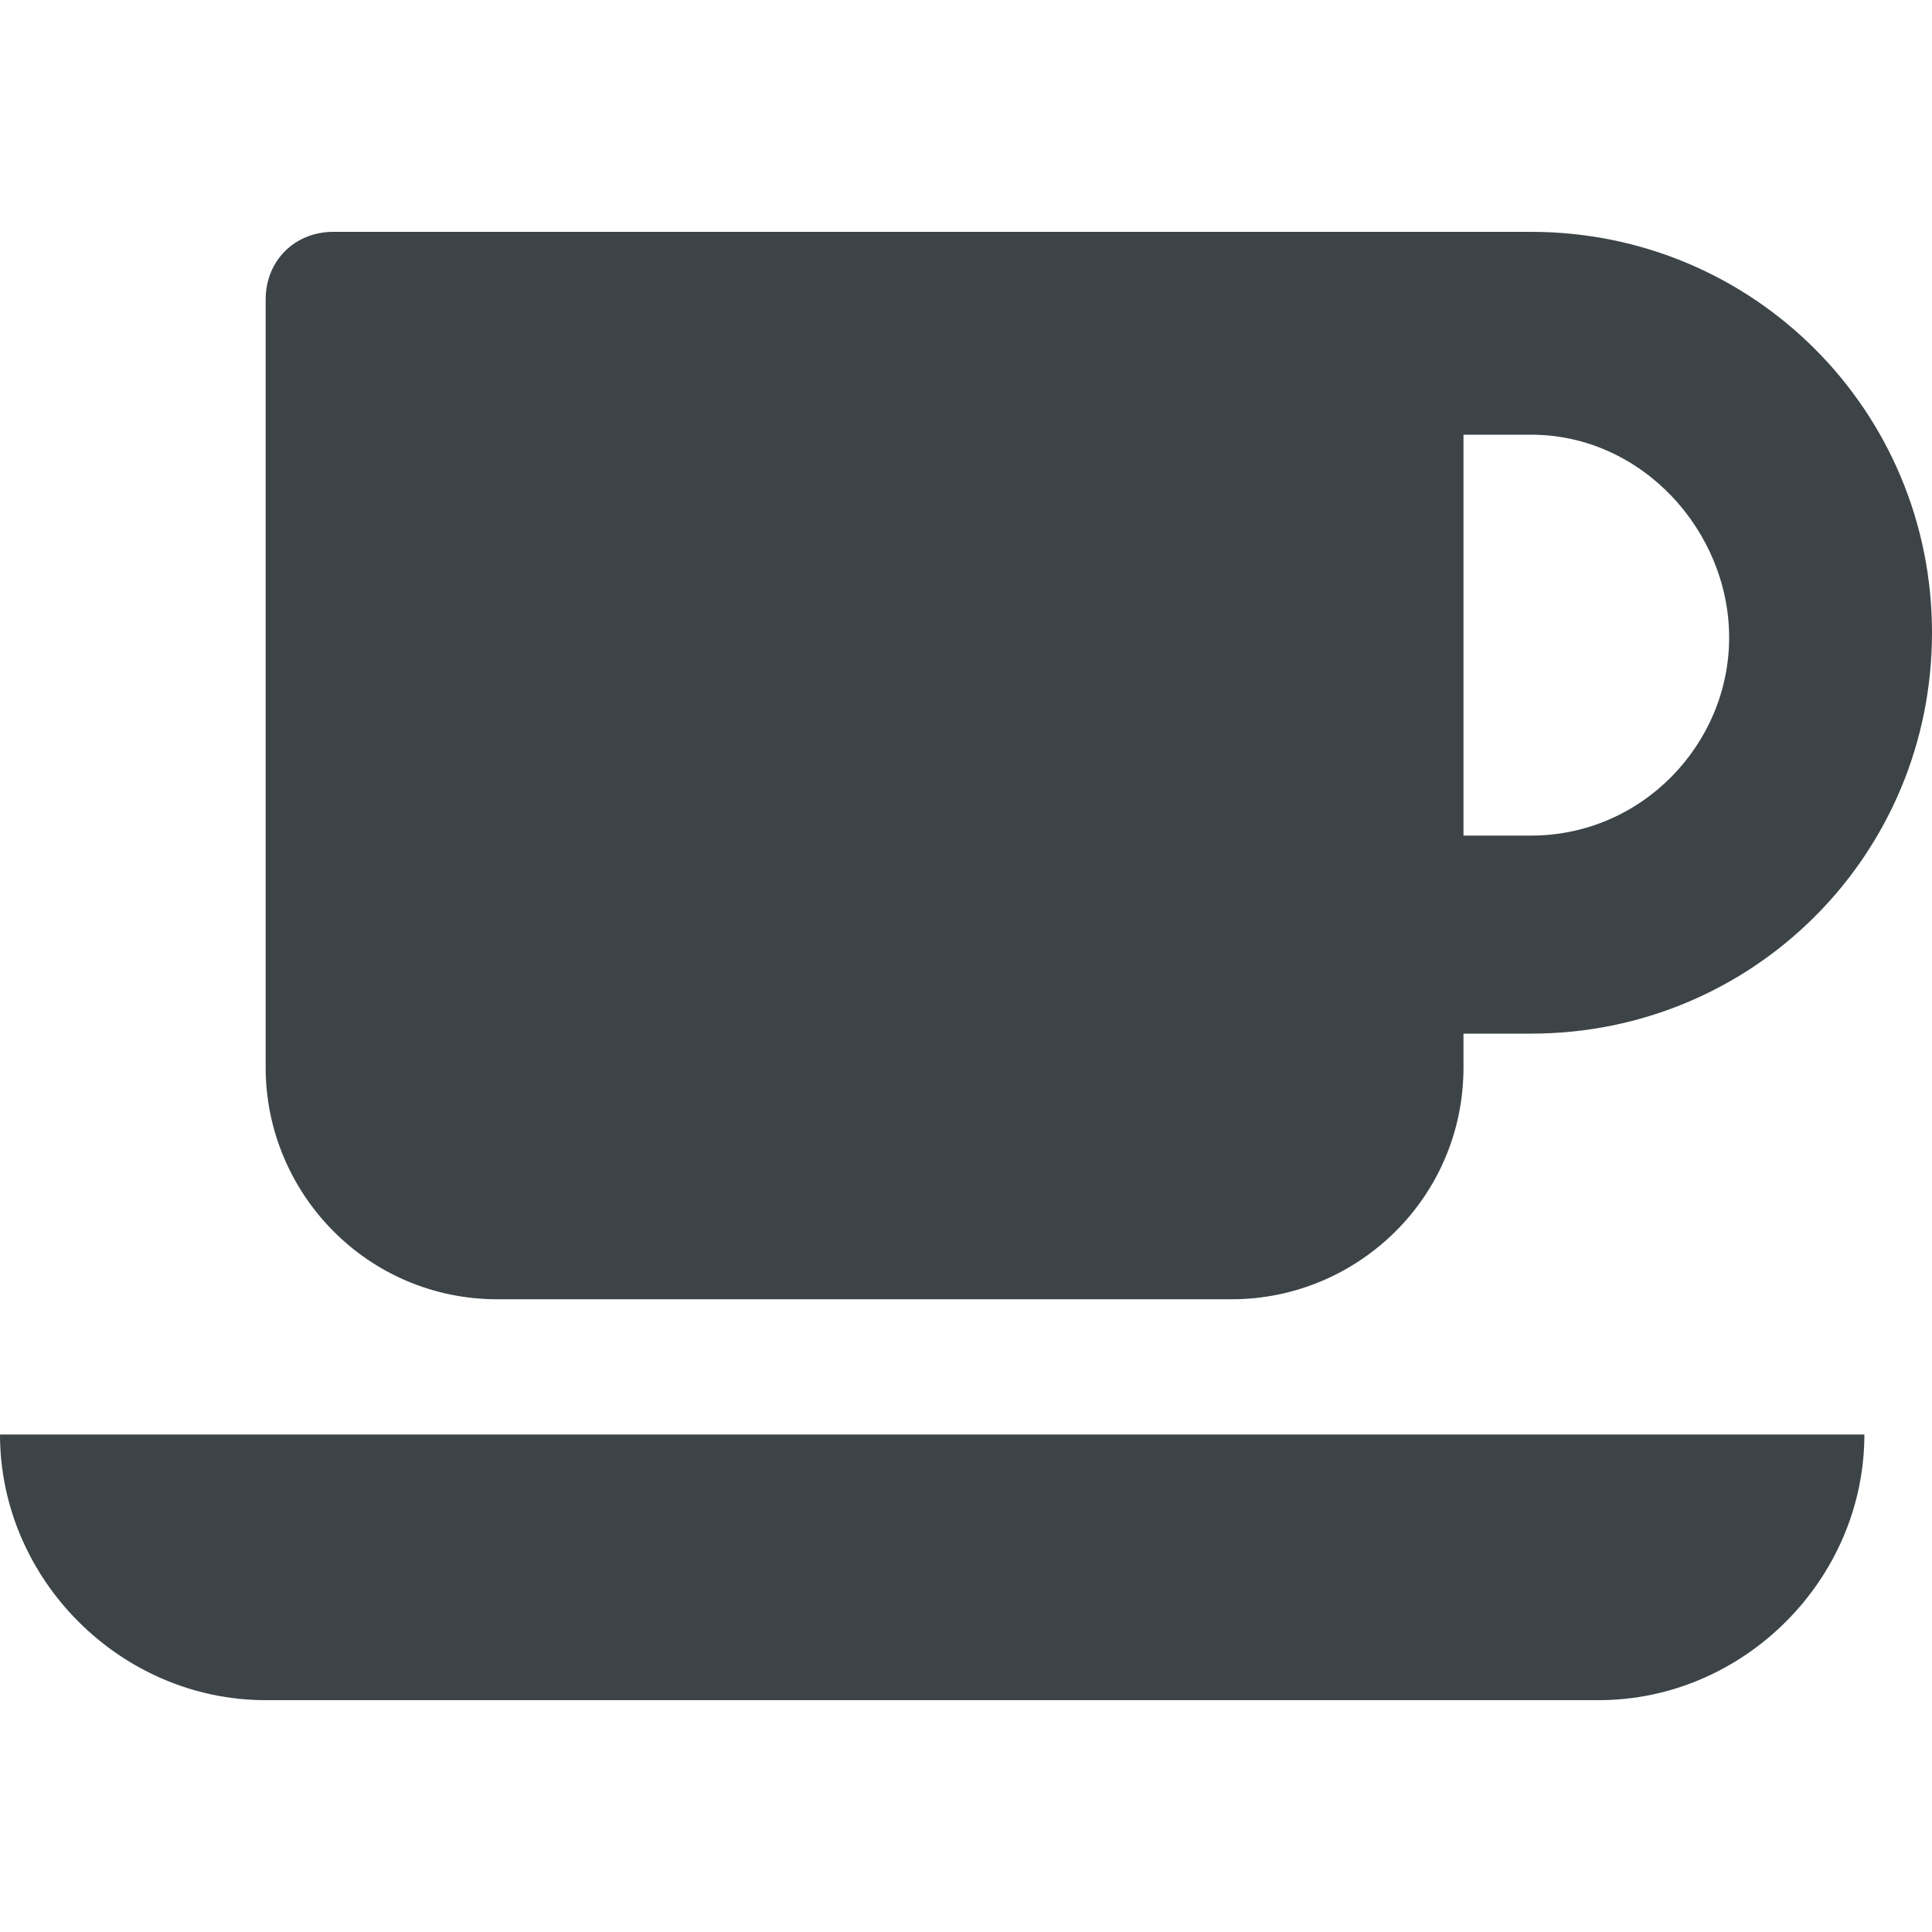
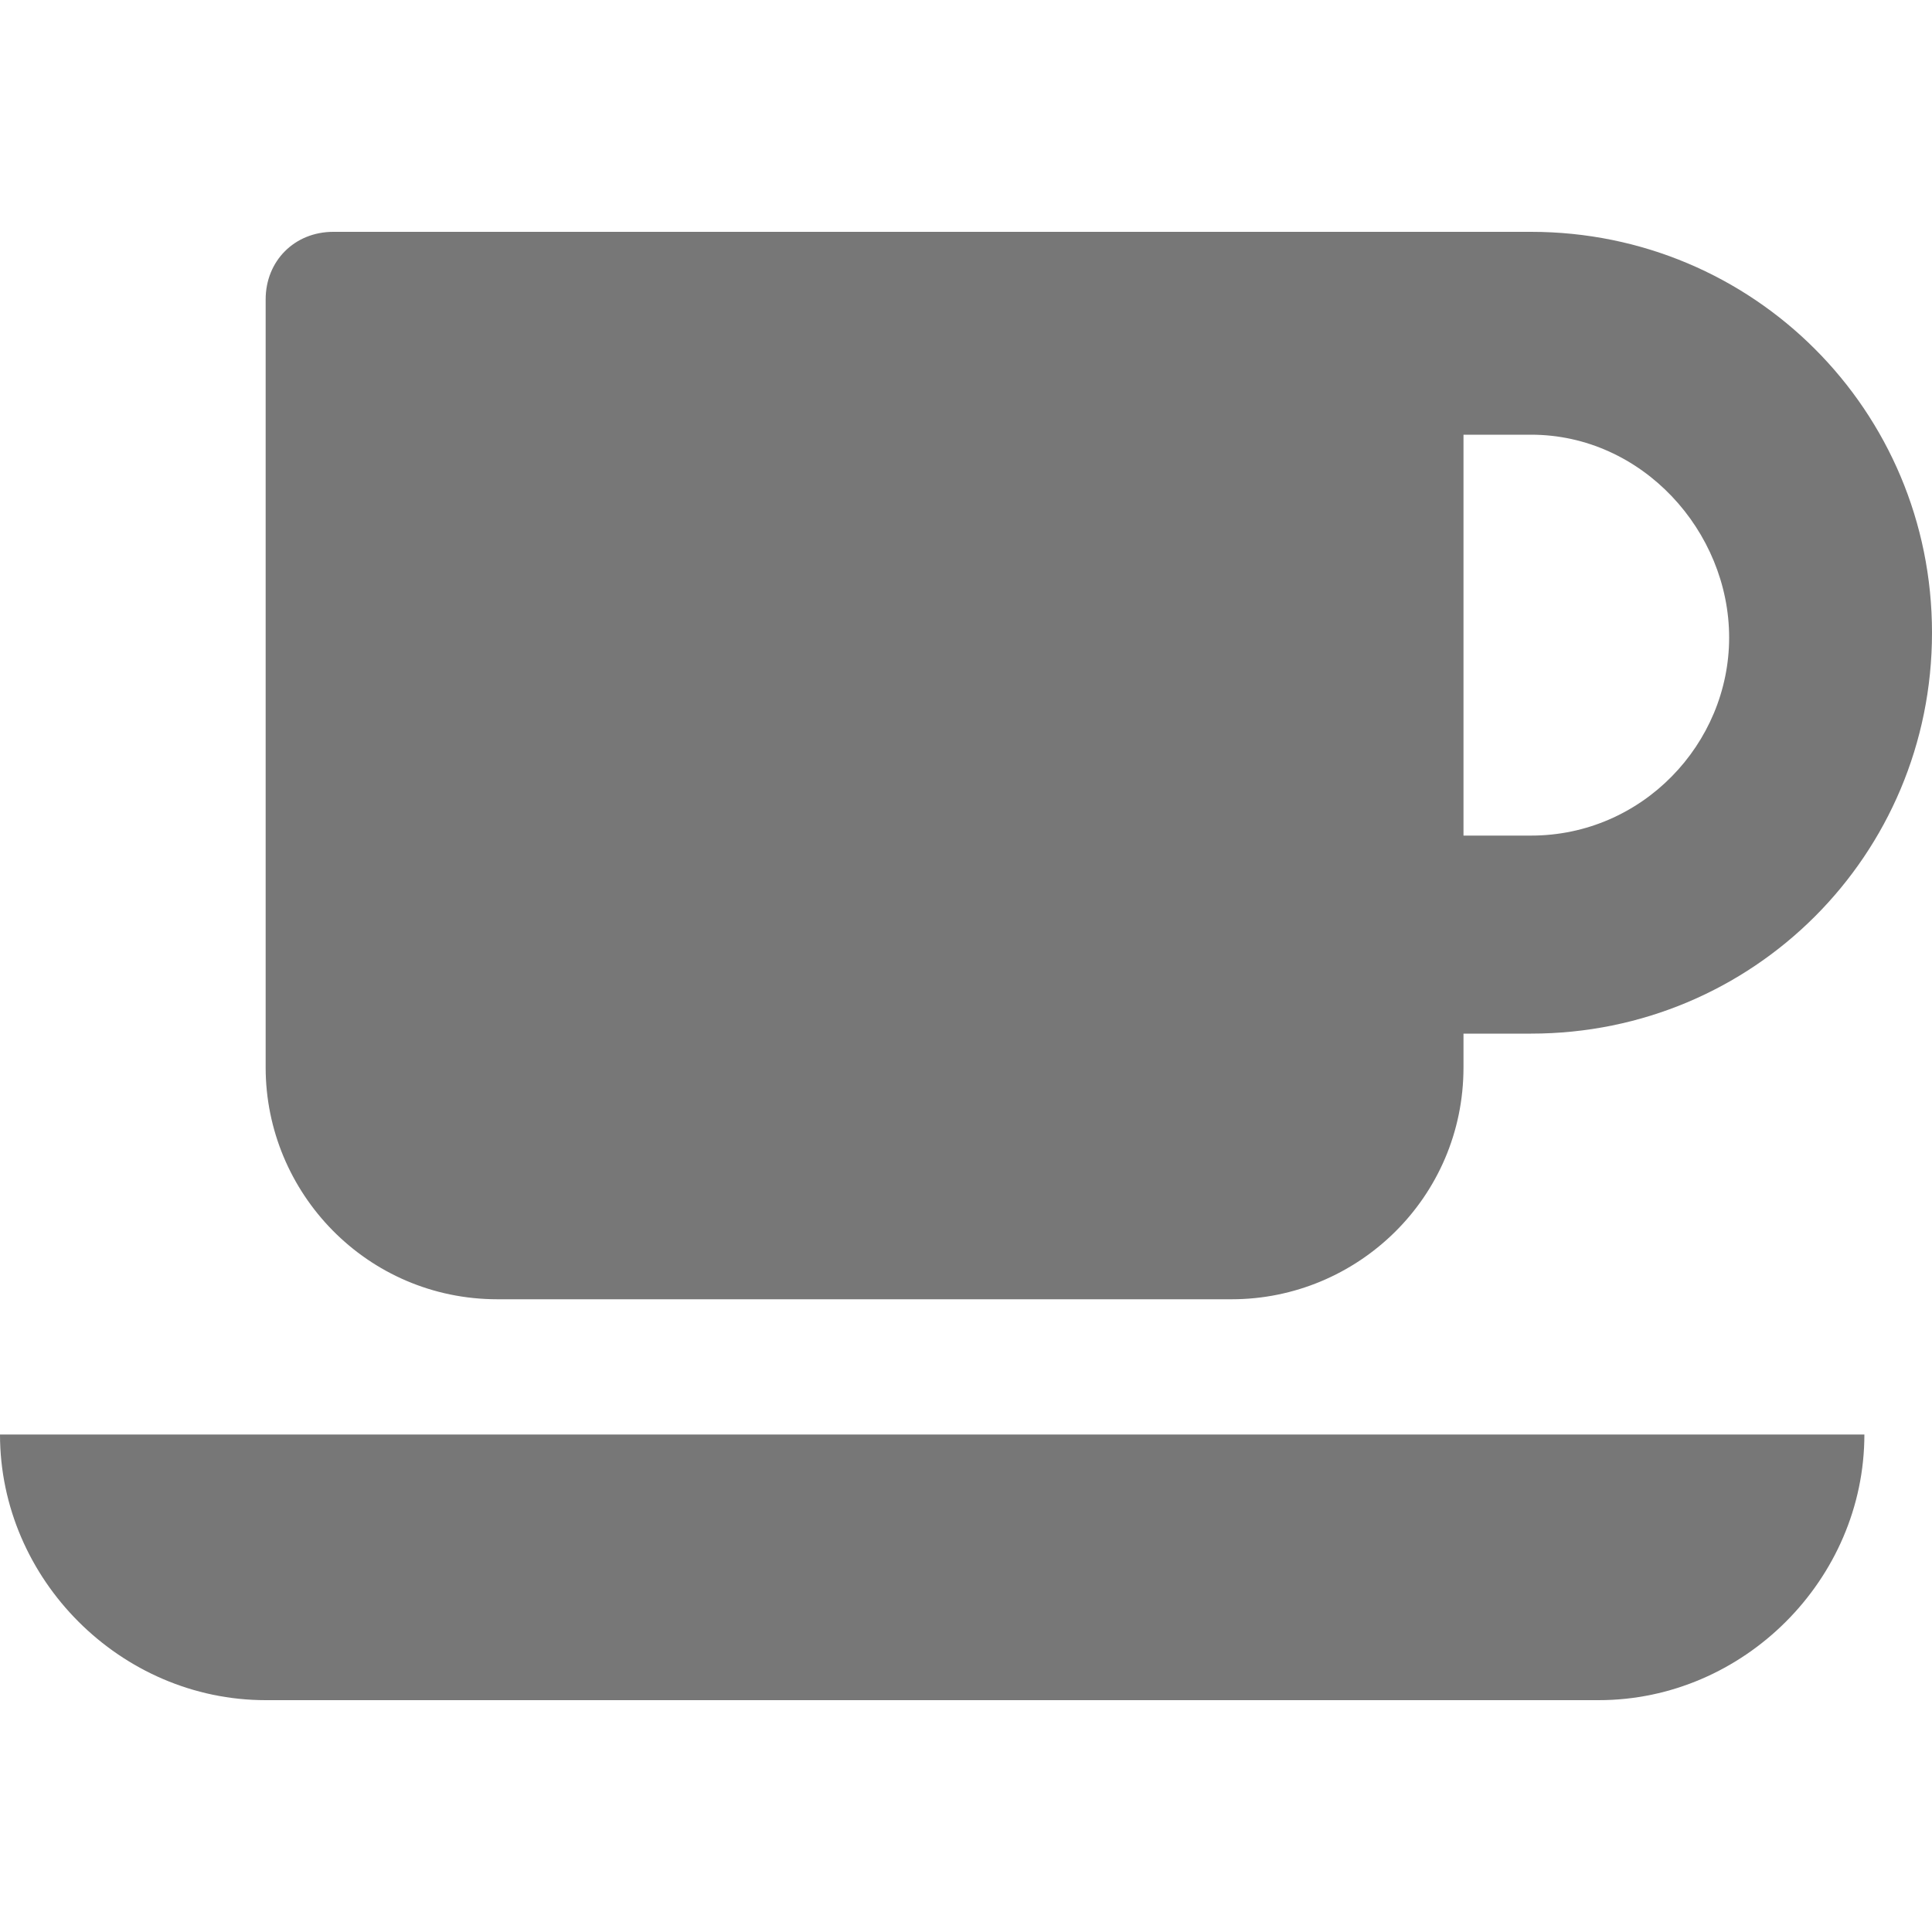
<svg xmlns="http://www.w3.org/2000/svg" version="1.1" id="Layer_1" x="0px" y="0px" viewBox="0 0 40 40" enable-background="new 0 0 40 40" xml:space="preserve">
-   <path fill="#3C4447" d="M38.6,29.7c0,3-2.5,5.5-5.5,5.5H5.5c-3,0-5.5-2.5-5.5-5.5H38.6z M31.7,21.4h-1.4v0.7c0,2.7-2.2,4.8-4.8,4.8  H10.3c-2.7,0-4.8-2.2-4.8-4.8V6.2c0-0.8,0.6-1.4,1.4-1.4h24.8c4.6,0,8.3,3.7,8.3,8.3S36.3,21.4,31.7,21.4z M31.7,9h-1.4v8.3h1.4  c2.3,0,4.1-1.9,4.1-4.1S34,9,31.7,9z" />
+   <path fill="#777" d="M38.6,29.7c0,3-2.5,5.5-5.5,5.5H5.5c-3,0-5.5-2.5-5.5-5.5H38.6z M31.7,21.4h-1.4v0.7c0,2.7-2.2,4.8-4.8,4.8  H10.3c-2.7,0-4.8-2.2-4.8-4.8V6.2c0-0.8,0.6-1.4,1.4-1.4h24.8c4.6,0,8.3,3.7,8.3,8.3S36.3,21.4,31.7,21.4z M31.7,9h-1.4v8.3h1.4  c2.3,0,4.1-1.9,4.1-4.1S34,9,31.7,9z" />
</svg>
